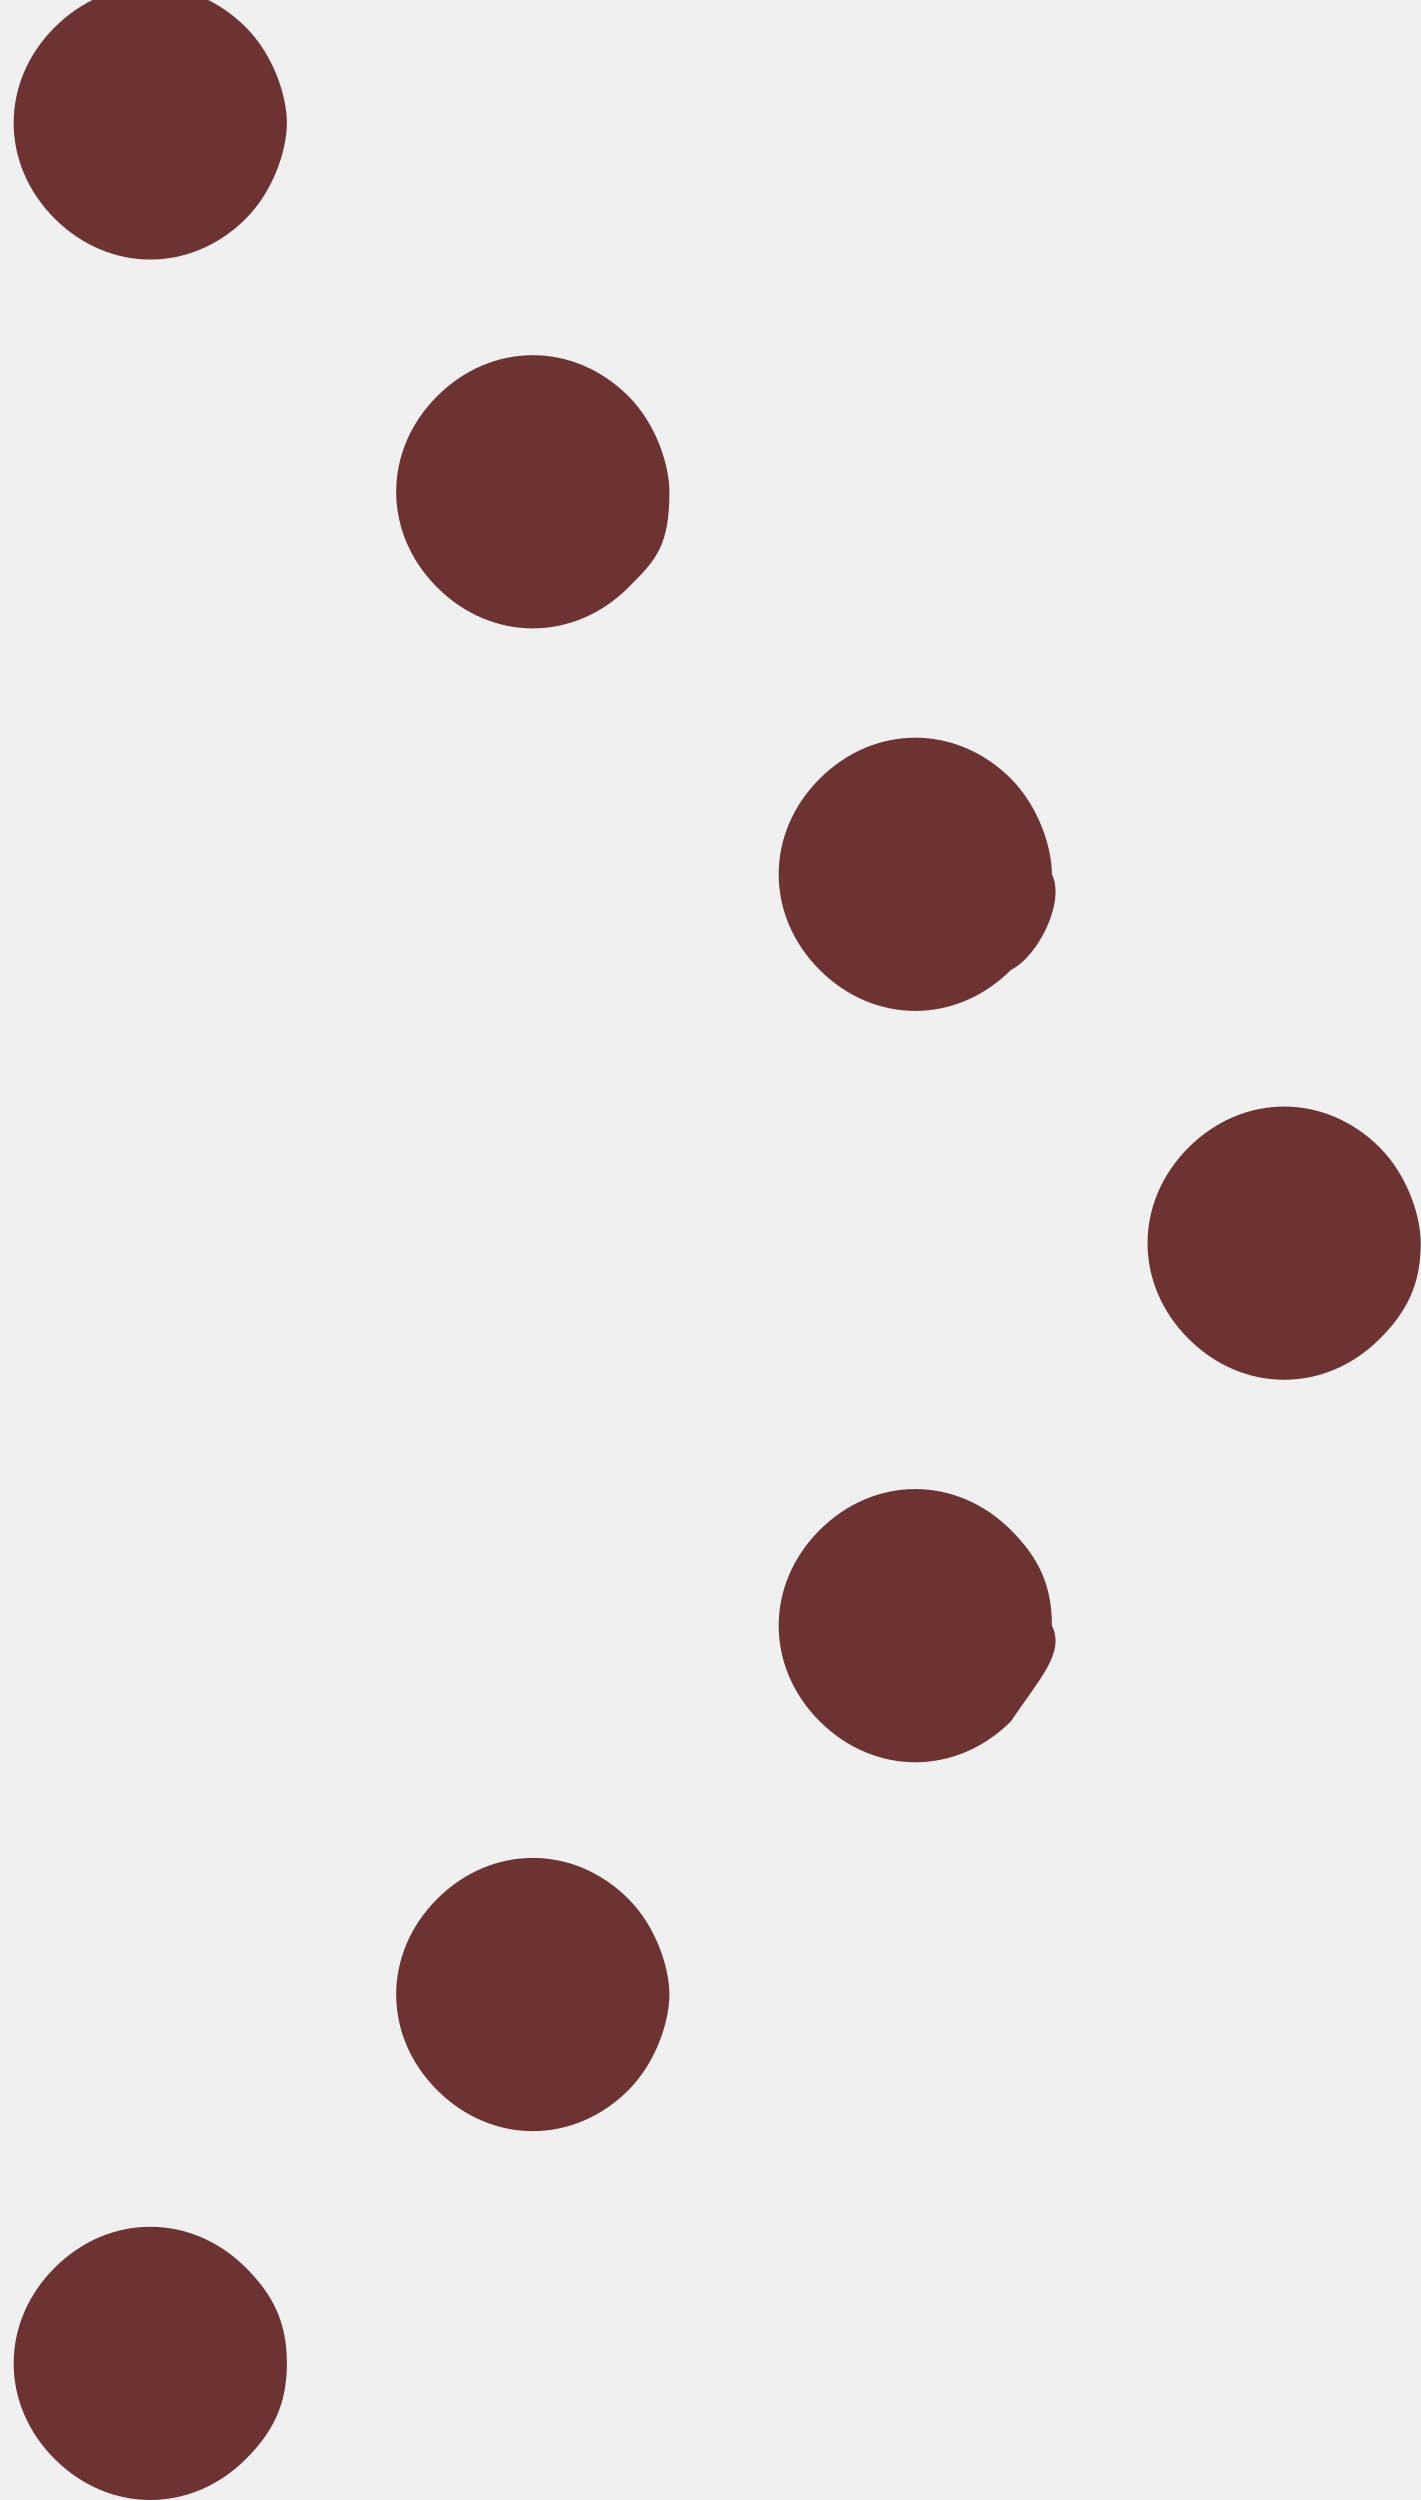
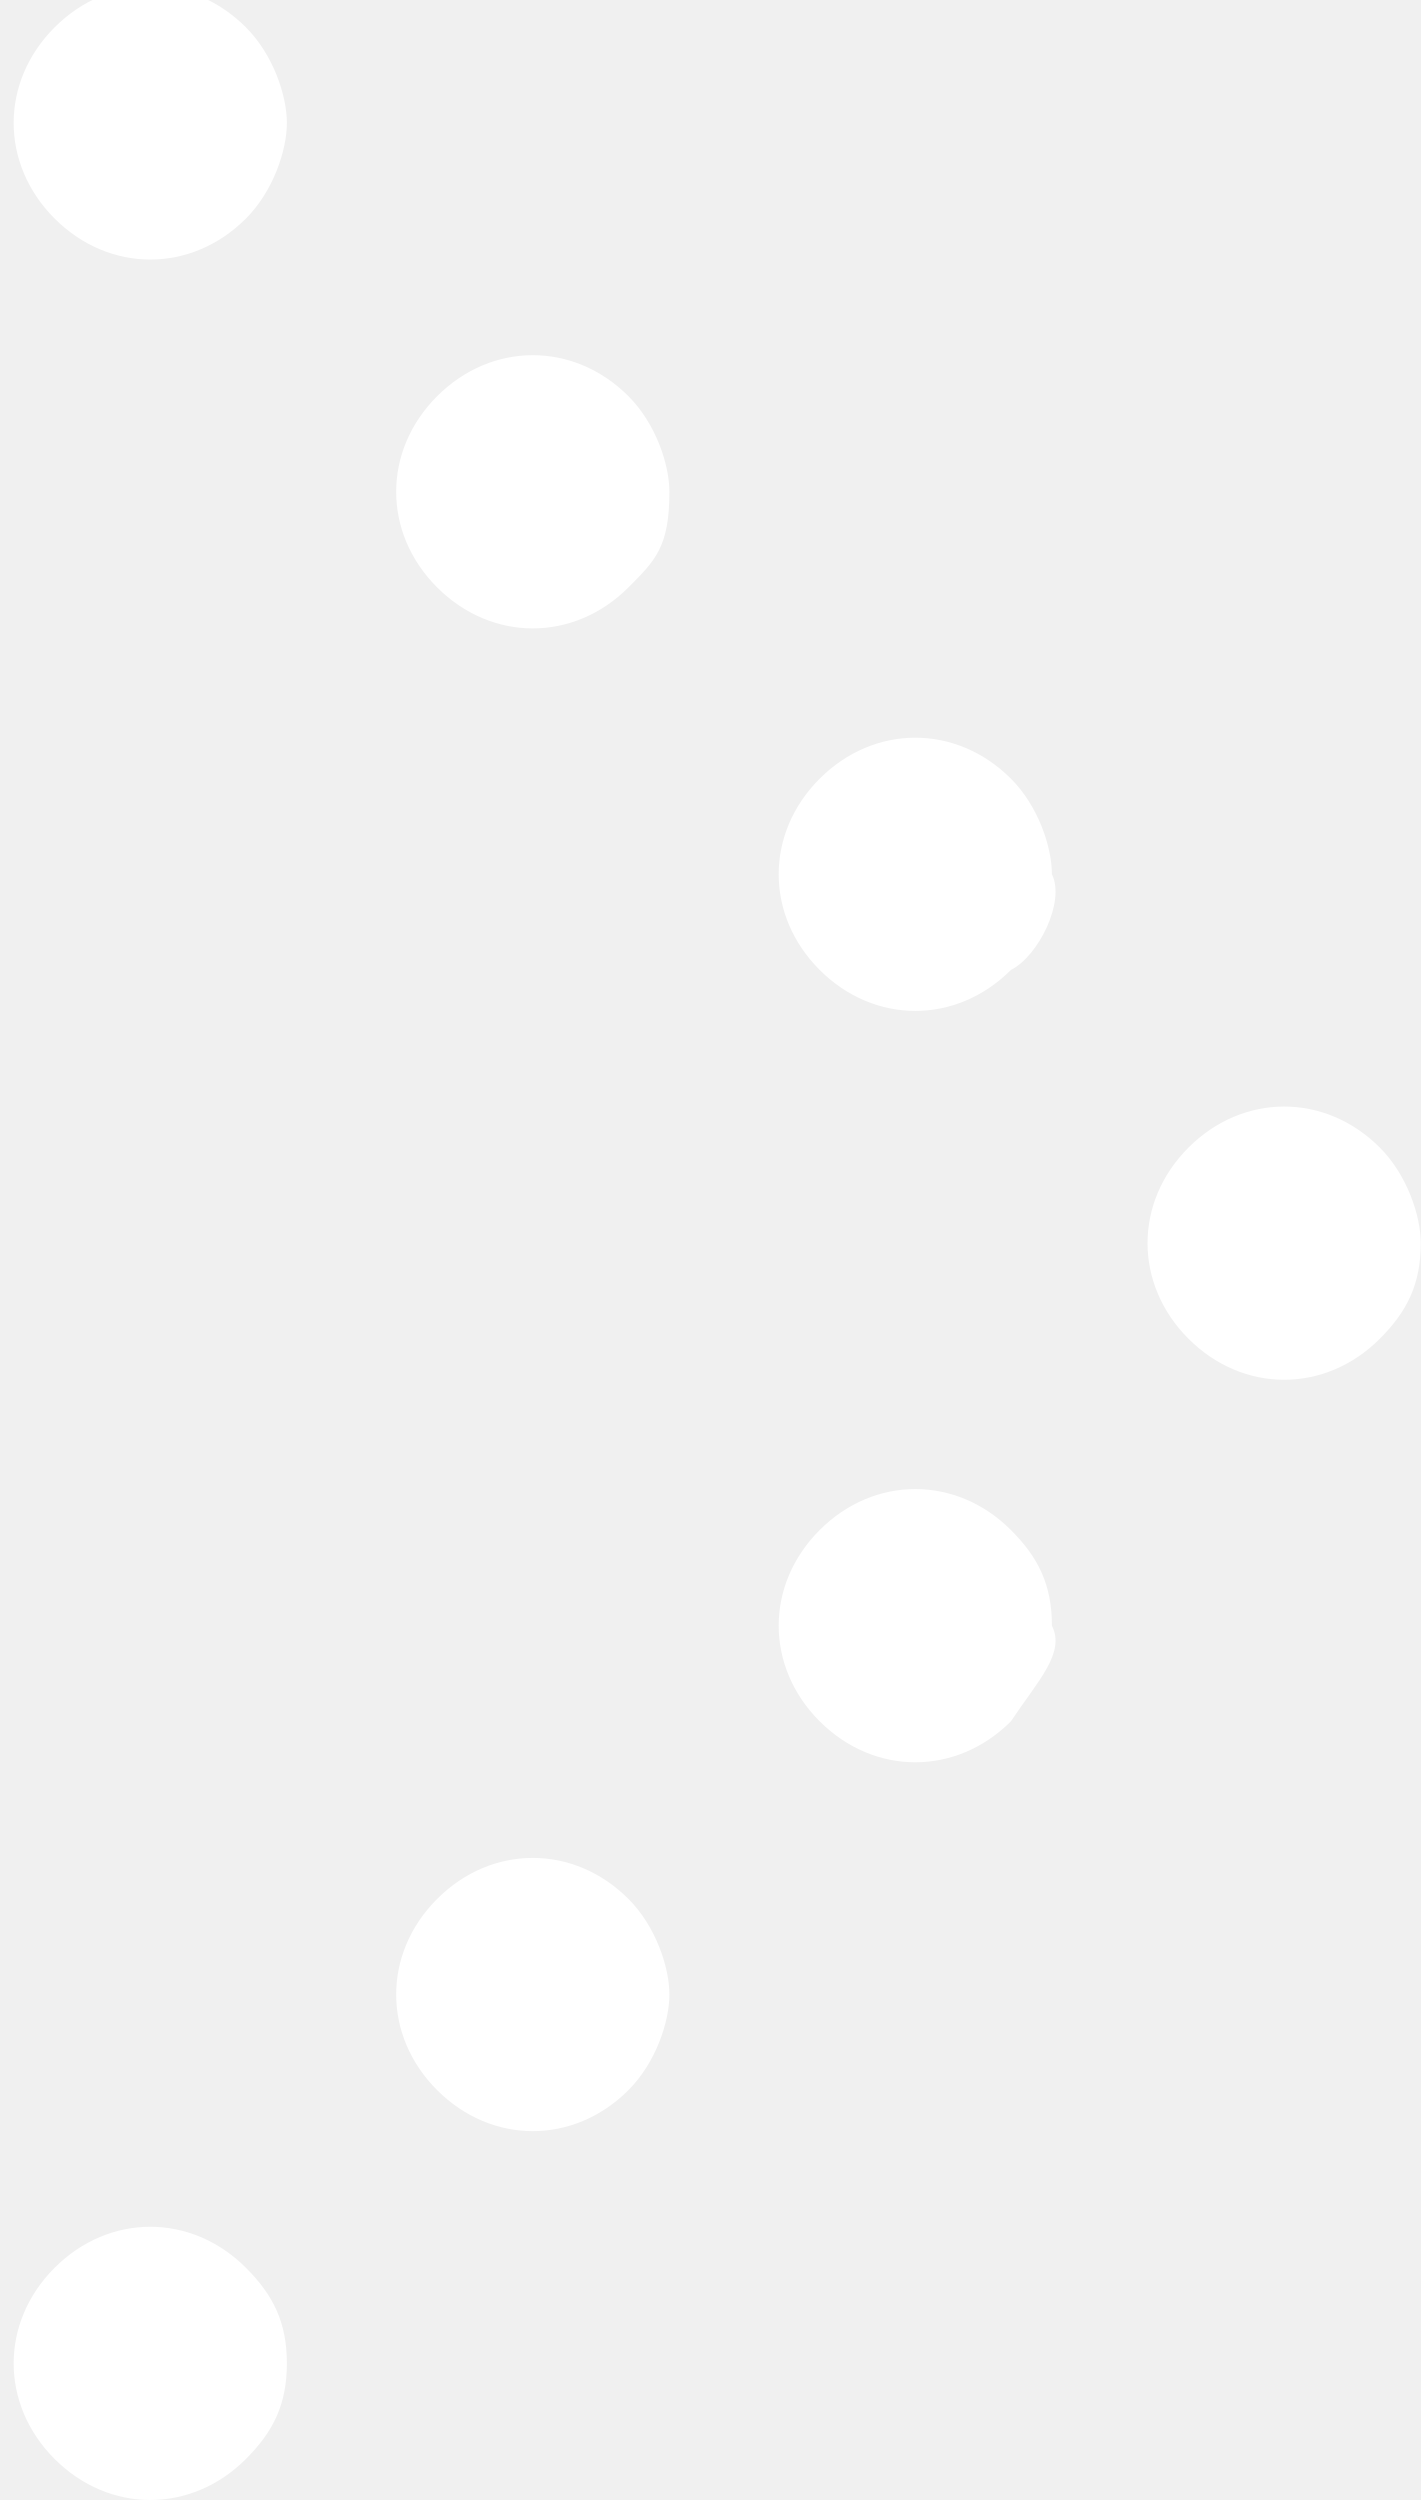
<svg xmlns="http://www.w3.org/2000/svg" version="1.1" id="Ebene_1" x="0px" y="0px" viewBox="-1269.6 2161.8 10.4 18.3" style="enable-background:new -1269.6 2161.8 10.4 18.3;" xml:space="preserve">
  <style type="text/css">
- 	.st0{fill:#6D3332;}
+ 	.st0{fill:#ffffff;}
</style>
  <path class="st0" d="M-1259.5,2171.6c-0.4,0.4-1,0.4-1.4,0l0,0c-0.4-0.4-0.4-1,0-1.4l0,0c0.4-0.4,1-0.4,1.4,0l0,0  c0.2,0.2,0.3,0.5,0.3,0.7l0,0C-1259.2,2171.2-1259.3,2171.4-1259.5,2171.6z" />
  <path class="st0" d="M-1262.2,2168.9c-0.4,0.4-1,0.4-1.4,0l0,0c-0.4-0.4-0.4-1,0-1.4l0,0c0.4-0.4,1-0.4,1.4,0l0,0  c0.2,0.2,0.3,0.5,0.3,0.7l0,0C-1261.8,2168.4-1262,2168.8-1262.2,2168.9z" />
  <path class="st0" d="M-1265,2166.1c-0.4,0.4-1,0.4-1.4,0l0,0c-0.4-0.4-0.4-1,0-1.4l0,0c0.4-0.4,1-0.4,1.4,0l0,0  c0.2,0.2,0.3,0.5,0.3,0.7l0,0C-1264.7,2165.8-1264.8,2165.9-1265,2166.1z" />
  <path class="st0" d="M-1267.8,2163.4c-0.4,0.4-1,0.4-1.4,0l0,0c-0.4-0.4-0.4-1,0-1.4l0,0c0.4-0.4,1-0.4,1.4,0l0,0  c0.2,0.2,0.3,0.5,0.3,0.7l0,0C-1267.5,2162.9-1267.6,2163.2-1267.8,2163.4z" />
  <path class="st0" d="M-1262.2,2174.4c-0.4,0.4-1,0.4-1.4,0l0,0c-0.4-0.4-0.4-1,0-1.4l0,0c0.4-0.4,1-0.4,1.4,0l0,0  c0.2,0.2,0.3,0.4,0.3,0.7l0,0C-1261.8,2173.9-1262,2174.1-1262.2,2174.4z" />
  <path class="st0" d="M-1265,2177.1c-0.4,0.4-1,0.4-1.4,0l0,0c-0.4-0.4-0.4-1,0-1.4l0,0c0.4-0.4,1-0.4,1.4,0l0,0  c0.2,0.2,0.3,0.5,0.3,0.7l0,0C-1264.7,2176.6-1264.8,2176.9-1265,2177.1z" />
  <path class="st0" d="M-1267.8,2179.8c-0.4,0.4-1,0.4-1.4,0l0,0c-0.4-0.4-0.4-1,0-1.4l0,0c0.4-0.4,1-0.4,1.4,0l0,0  c0.2,0.2,0.3,0.4,0.3,0.7l0,0C-1267.5,2179.4-1267.6,2179.6-1267.8,2179.8z" />
</svg>
